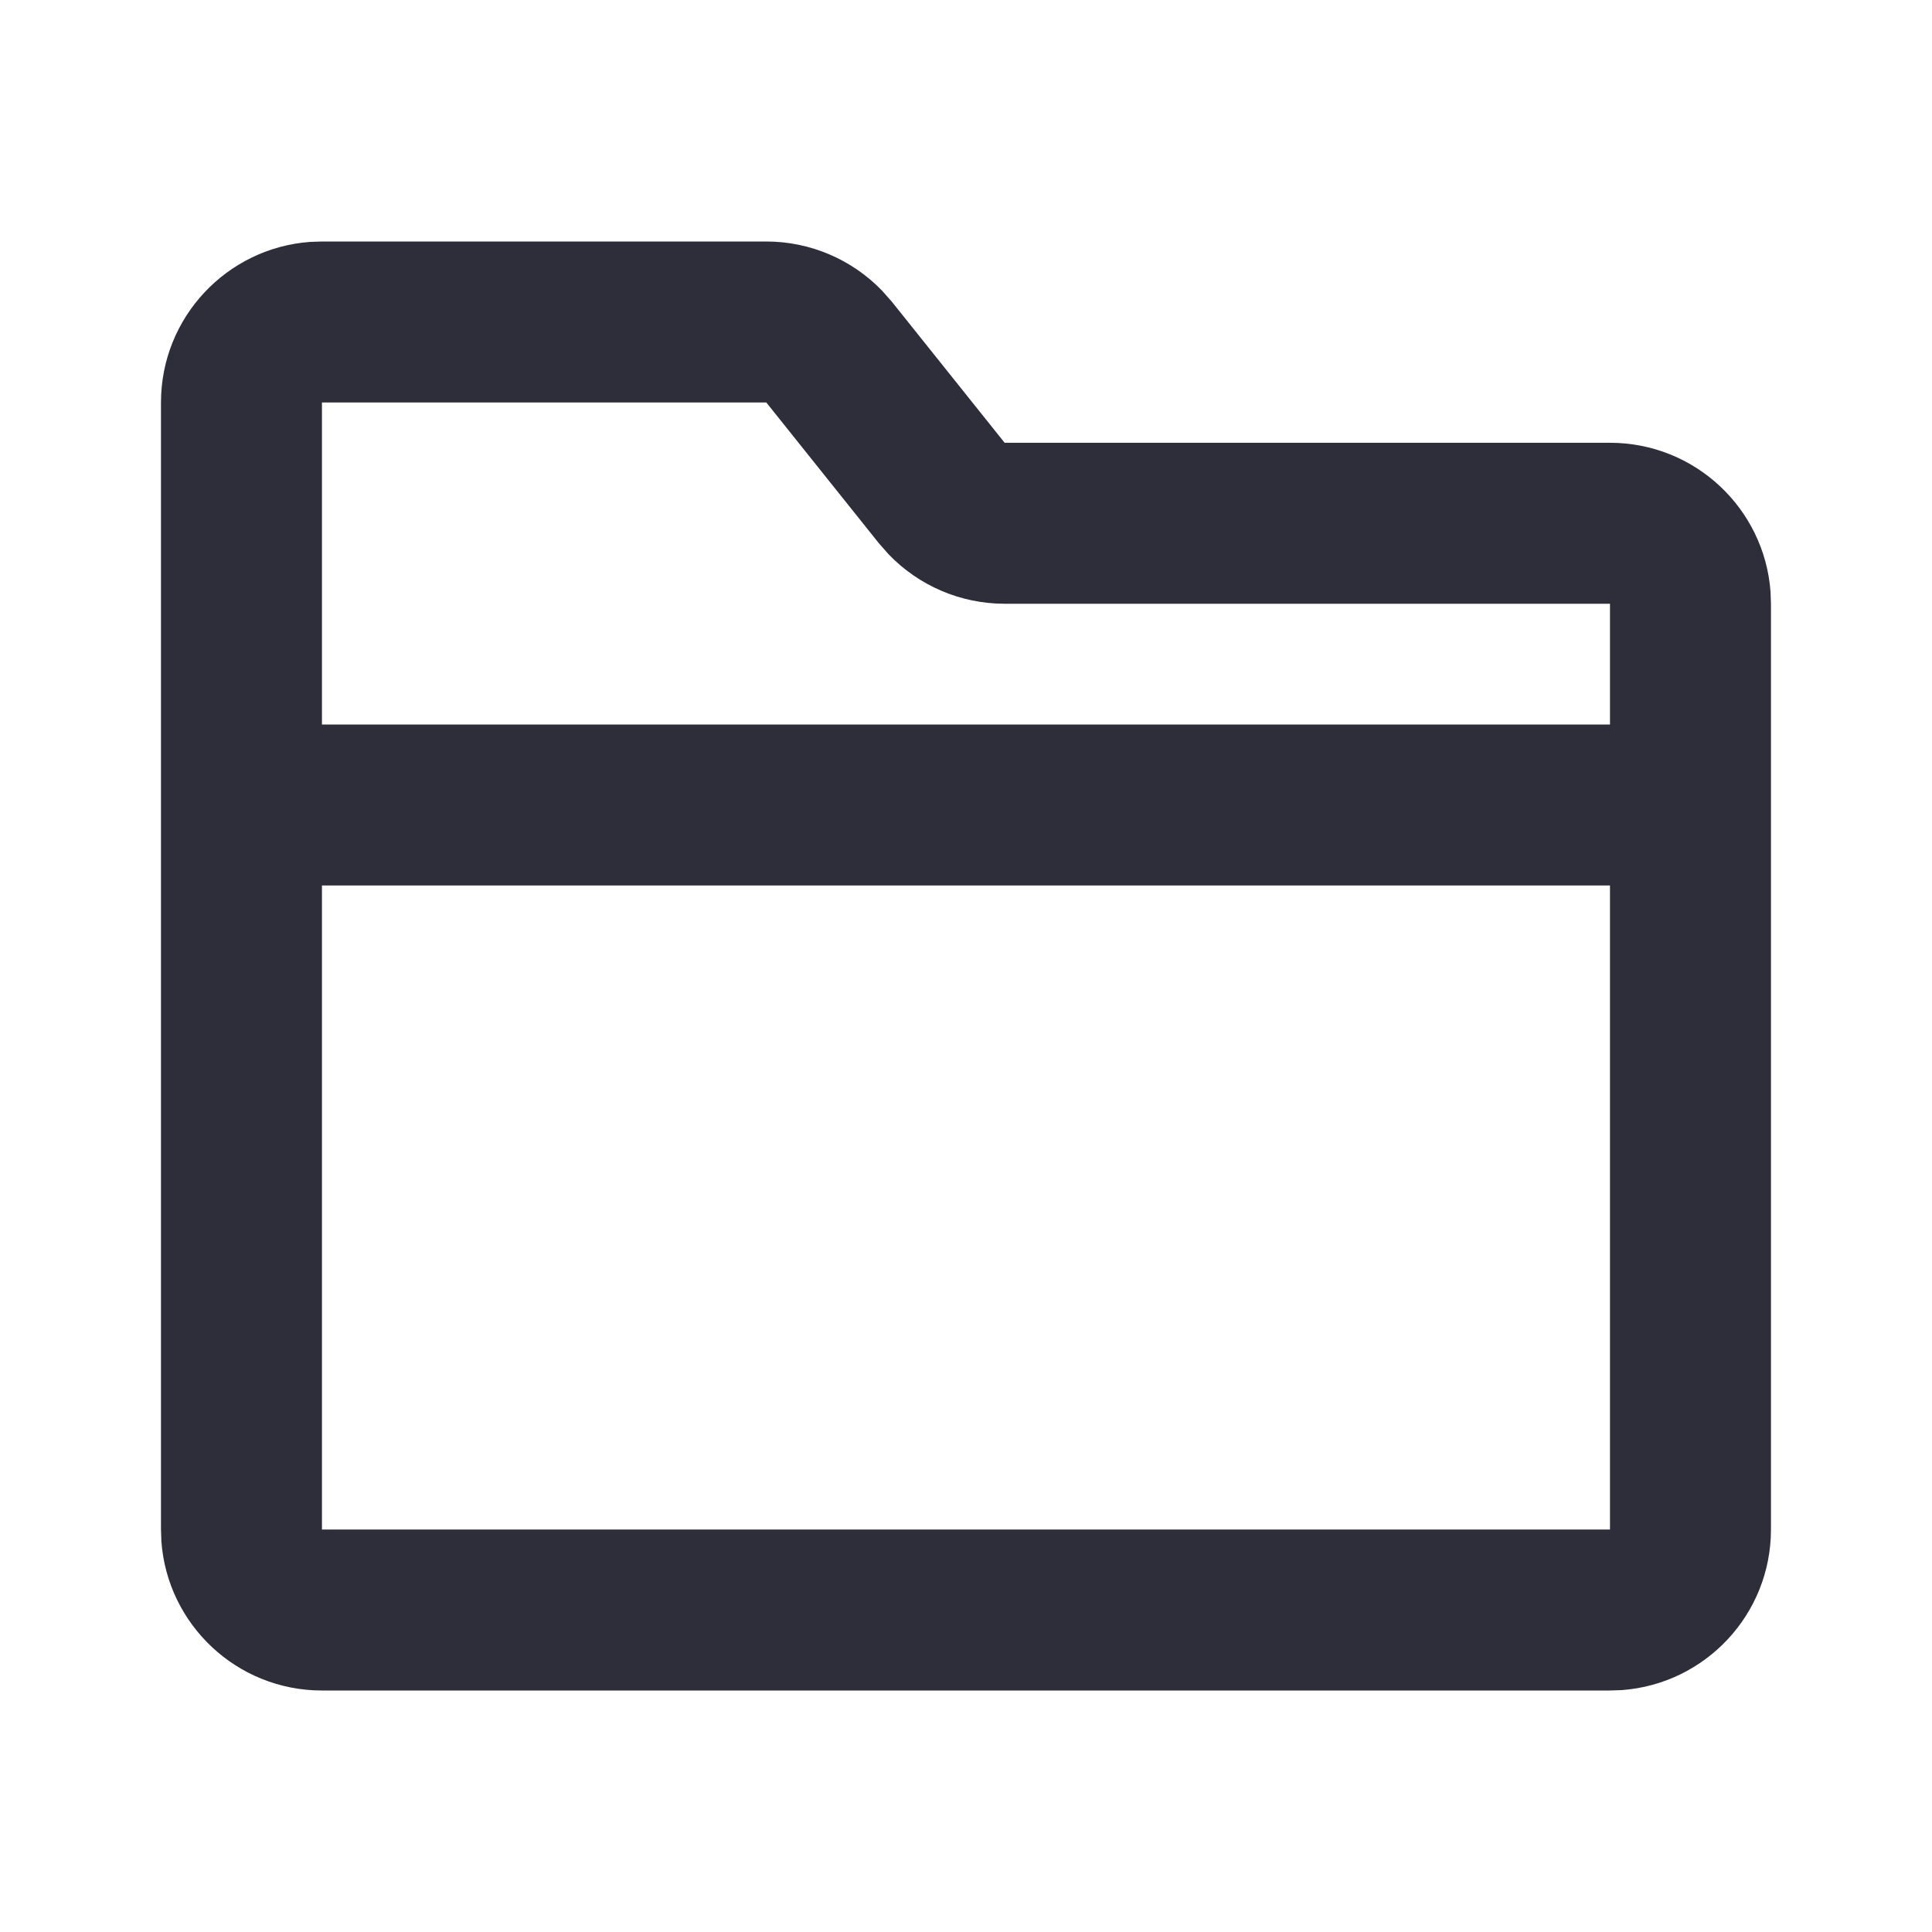
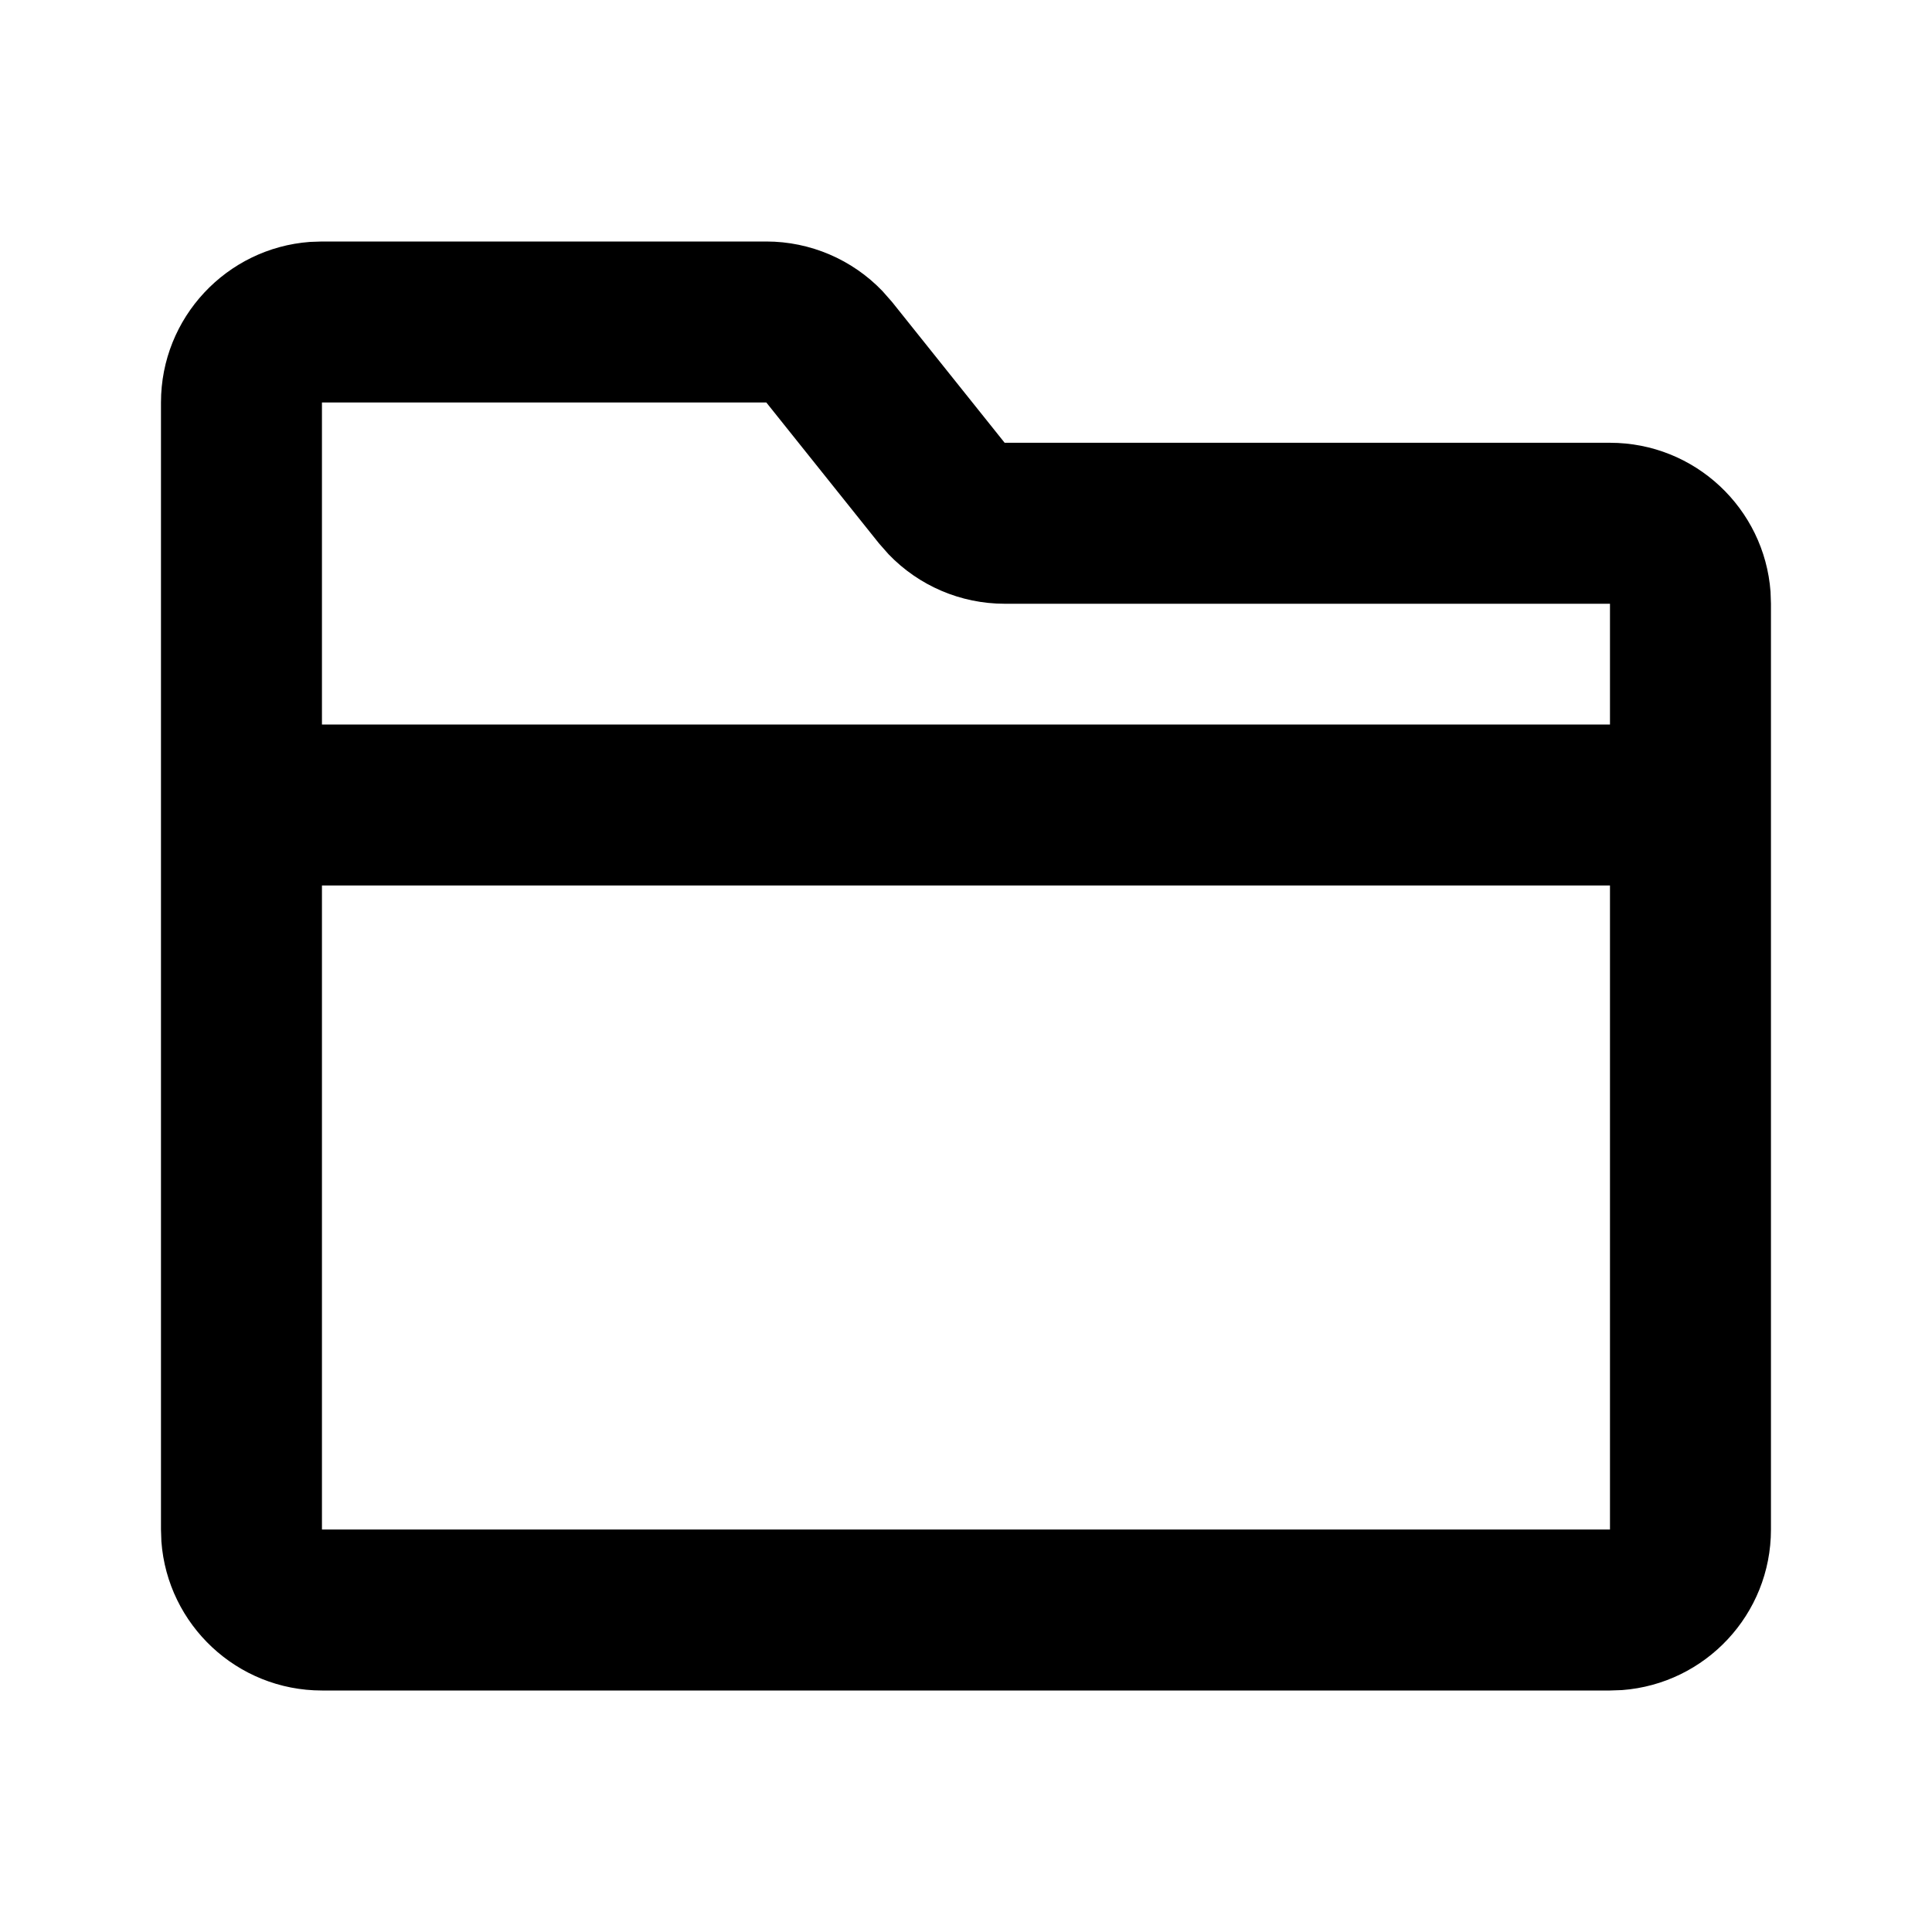
<svg xmlns="http://www.w3.org/2000/svg" width="28" height="28" viewBox="0 0 28 28" fill="none">
-   <path d="M11.106 3.5C11.743 3.5 12.35 3.761 12.788 4.217L12.928 4.376L14.56 6.417H23.333C24.563 6.417 25.571 7.369 25.66 8.576L25.666 8.75V22.167C25.666 23.397 24.715 24.404 23.507 24.494L23.333 24.5H4.666C3.436 24.5 2.428 23.548 2.339 22.341L2.333 22.167V5.833C2.333 4.603 3.285 3.595 4.492 3.506L4.666 3.5H11.106ZM23.333 12.833H4.666V22.167H23.333V12.833ZM11.106 5.833H4.666V10.5H23.333V8.75H14.56C13.922 8.75 13.316 8.489 12.878 8.033L12.738 7.874L11.106 5.833Z" fill="#2E2E3A" />
+   <path d="M11.106 3.5C11.743 3.5 12.35 3.761 12.788 4.217L12.928 4.376L14.56 6.417H23.333C24.563 6.417 25.571 7.369 25.66 8.576L25.666 8.75V22.167C25.666 23.397 24.715 24.404 23.507 24.494L23.333 24.5H4.666C3.436 24.5 2.428 23.548 2.339 22.341L2.333 22.167V5.833C2.333 4.603 3.285 3.595 4.492 3.506L4.666 3.5H11.106ZM23.333 12.833H4.666V22.167H23.333V12.833ZM11.106 5.833H4.666V10.5H23.333V8.75H14.56C13.922 8.75 13.316 8.489 12.878 8.033L12.738 7.874L11.106 5.833Z" fill="black" />
</svg>
